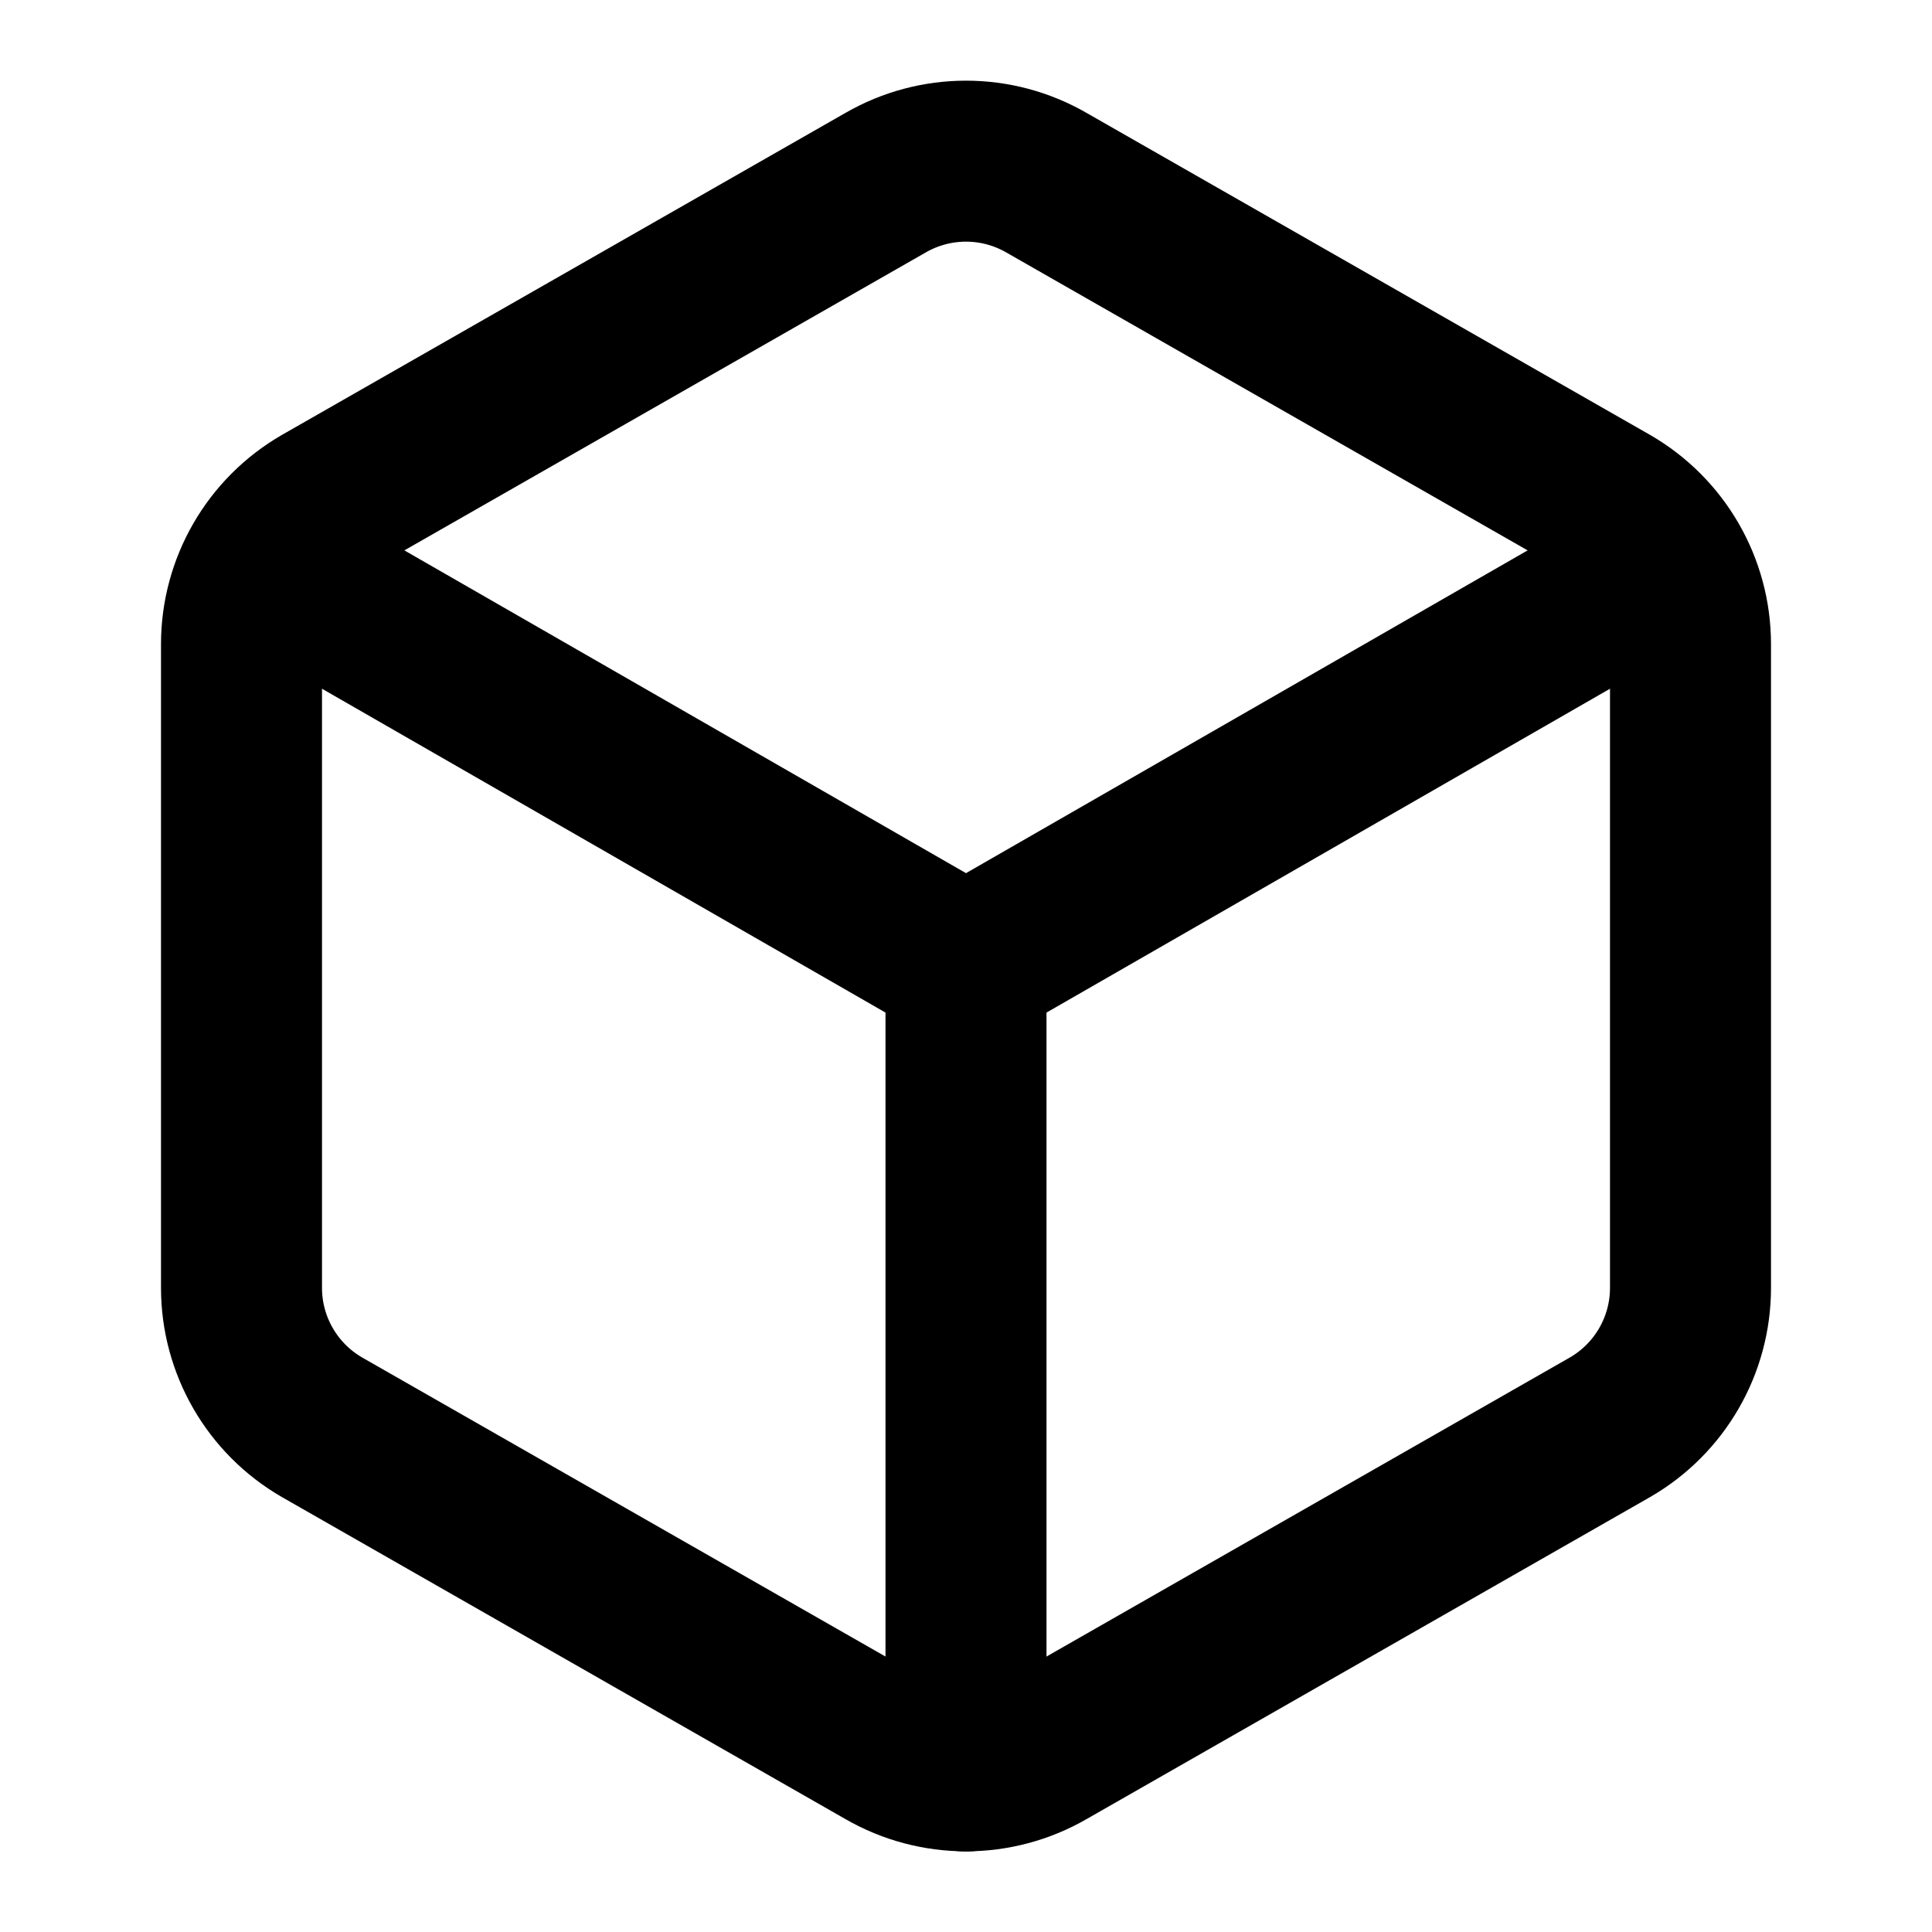
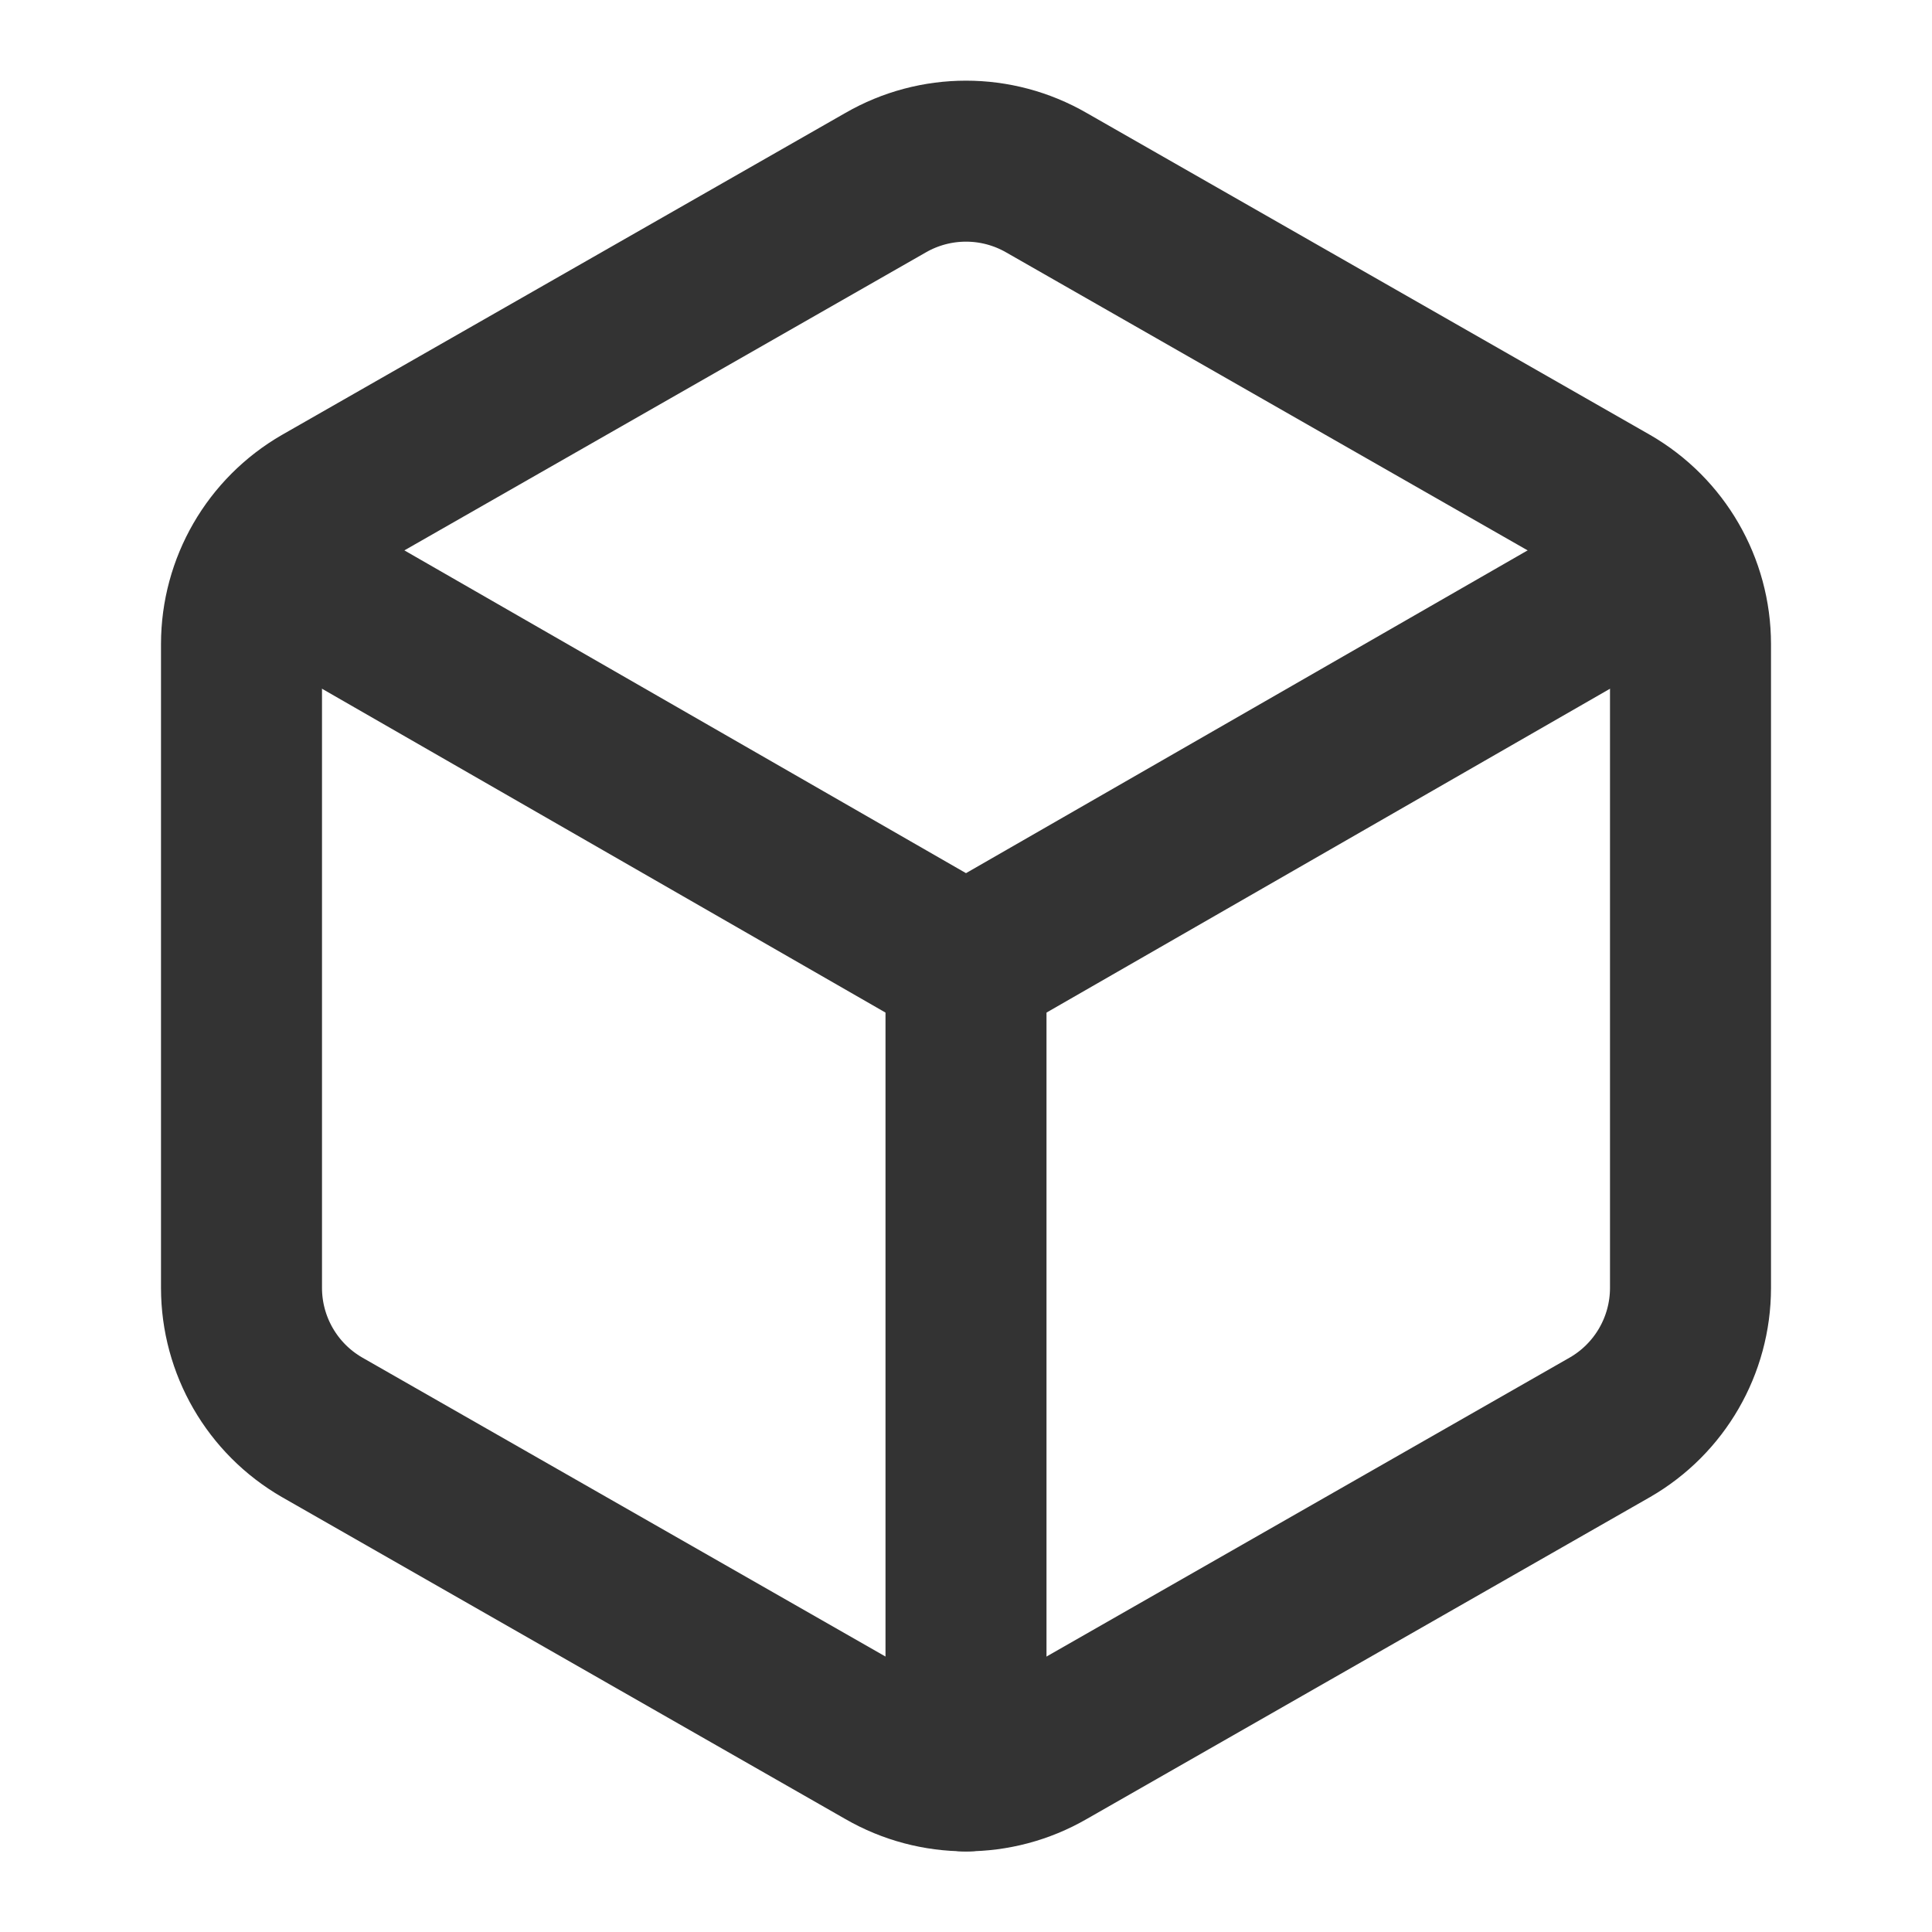
- <svg xmlns="http://www.w3.org/2000/svg" width="24" height="24" viewBox="0 0 24 24" fill="none" stroke="currentColor" stroke-width="2" stroke-linecap="round" stroke-linejoin="round">
+ <svg xmlns="http://www.w3.org/2000/svg" width="24" height="24" viewBox="0 0 24 24" fill="none" stroke="#333" stroke-width="2" stroke-linecap="round" stroke-linejoin="round">
  <path d="M21 16V8a2 2 0 0 0-1-1.73l-7-4a2 2 0 0 0-2 0l-7 4A2 2 0 0 0 3 8v8a2 2 0 0 0 1 1.73l7 4a2 2 0 0 0 2 0l7-4A2 2 0 0 0 21 16z" />
  <path d="M3.3 7l8.7 5 8.7-5" />
  <path d="M12 22V12" />
</svg>
